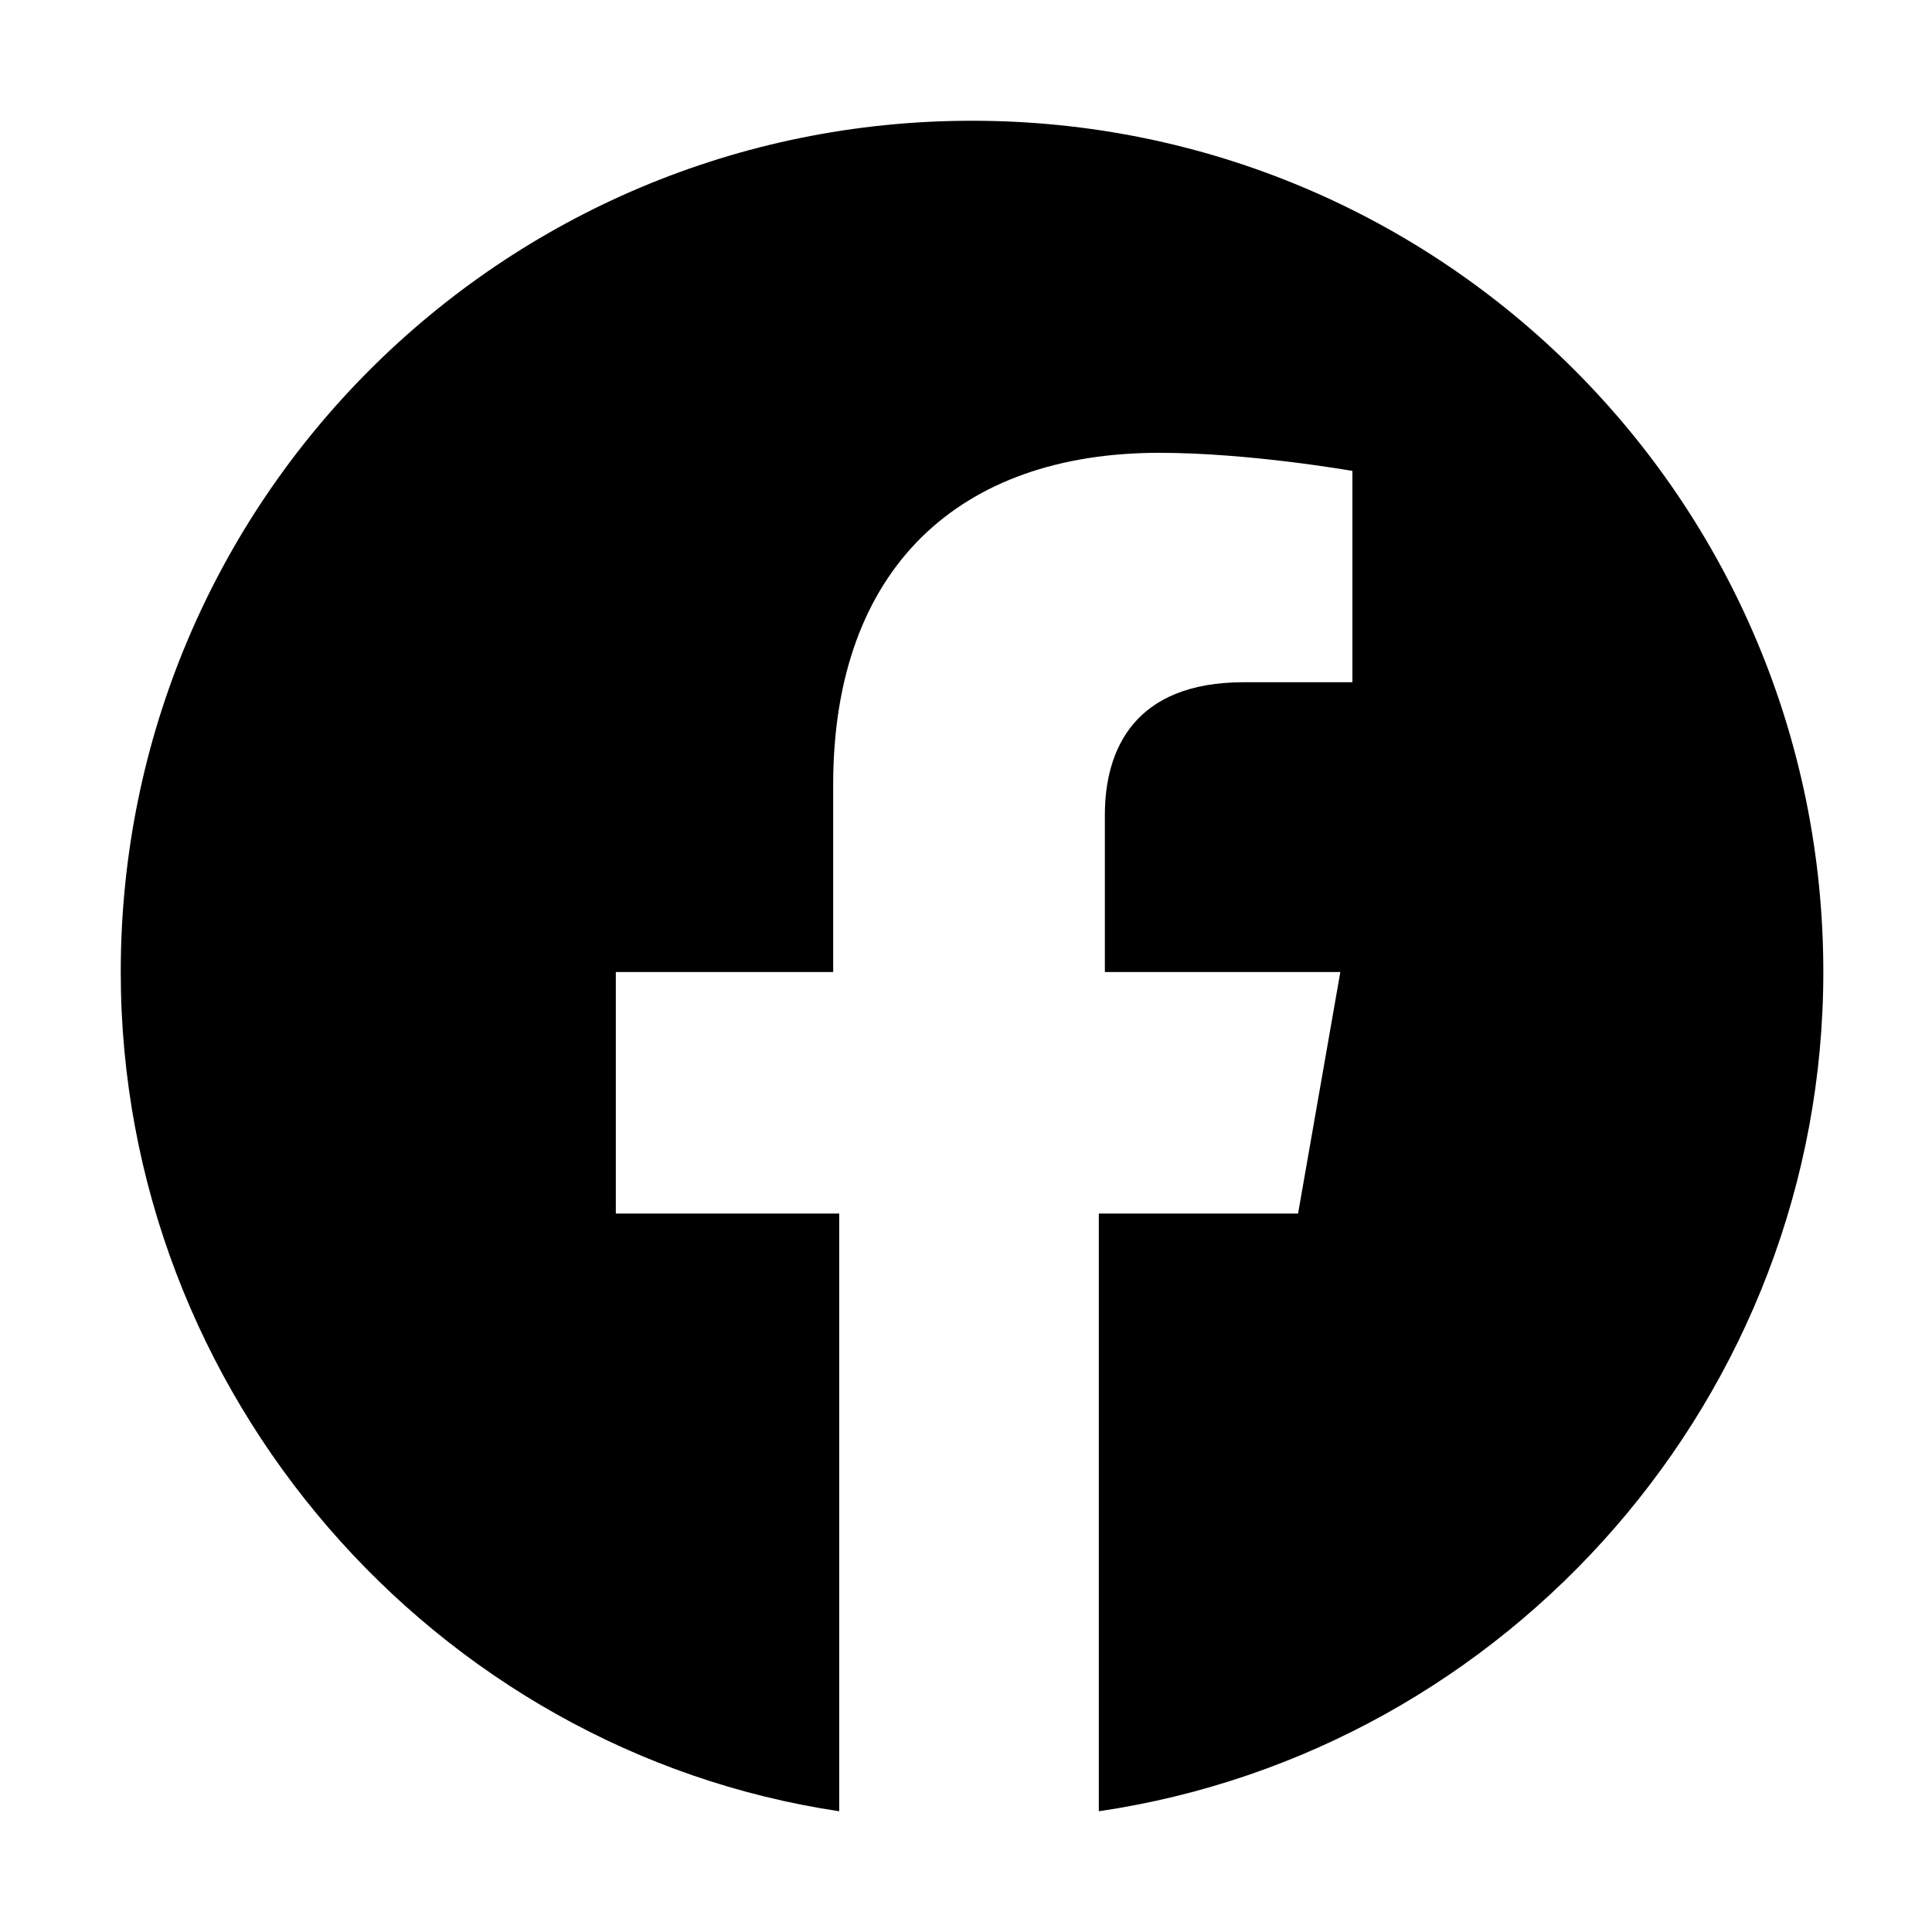
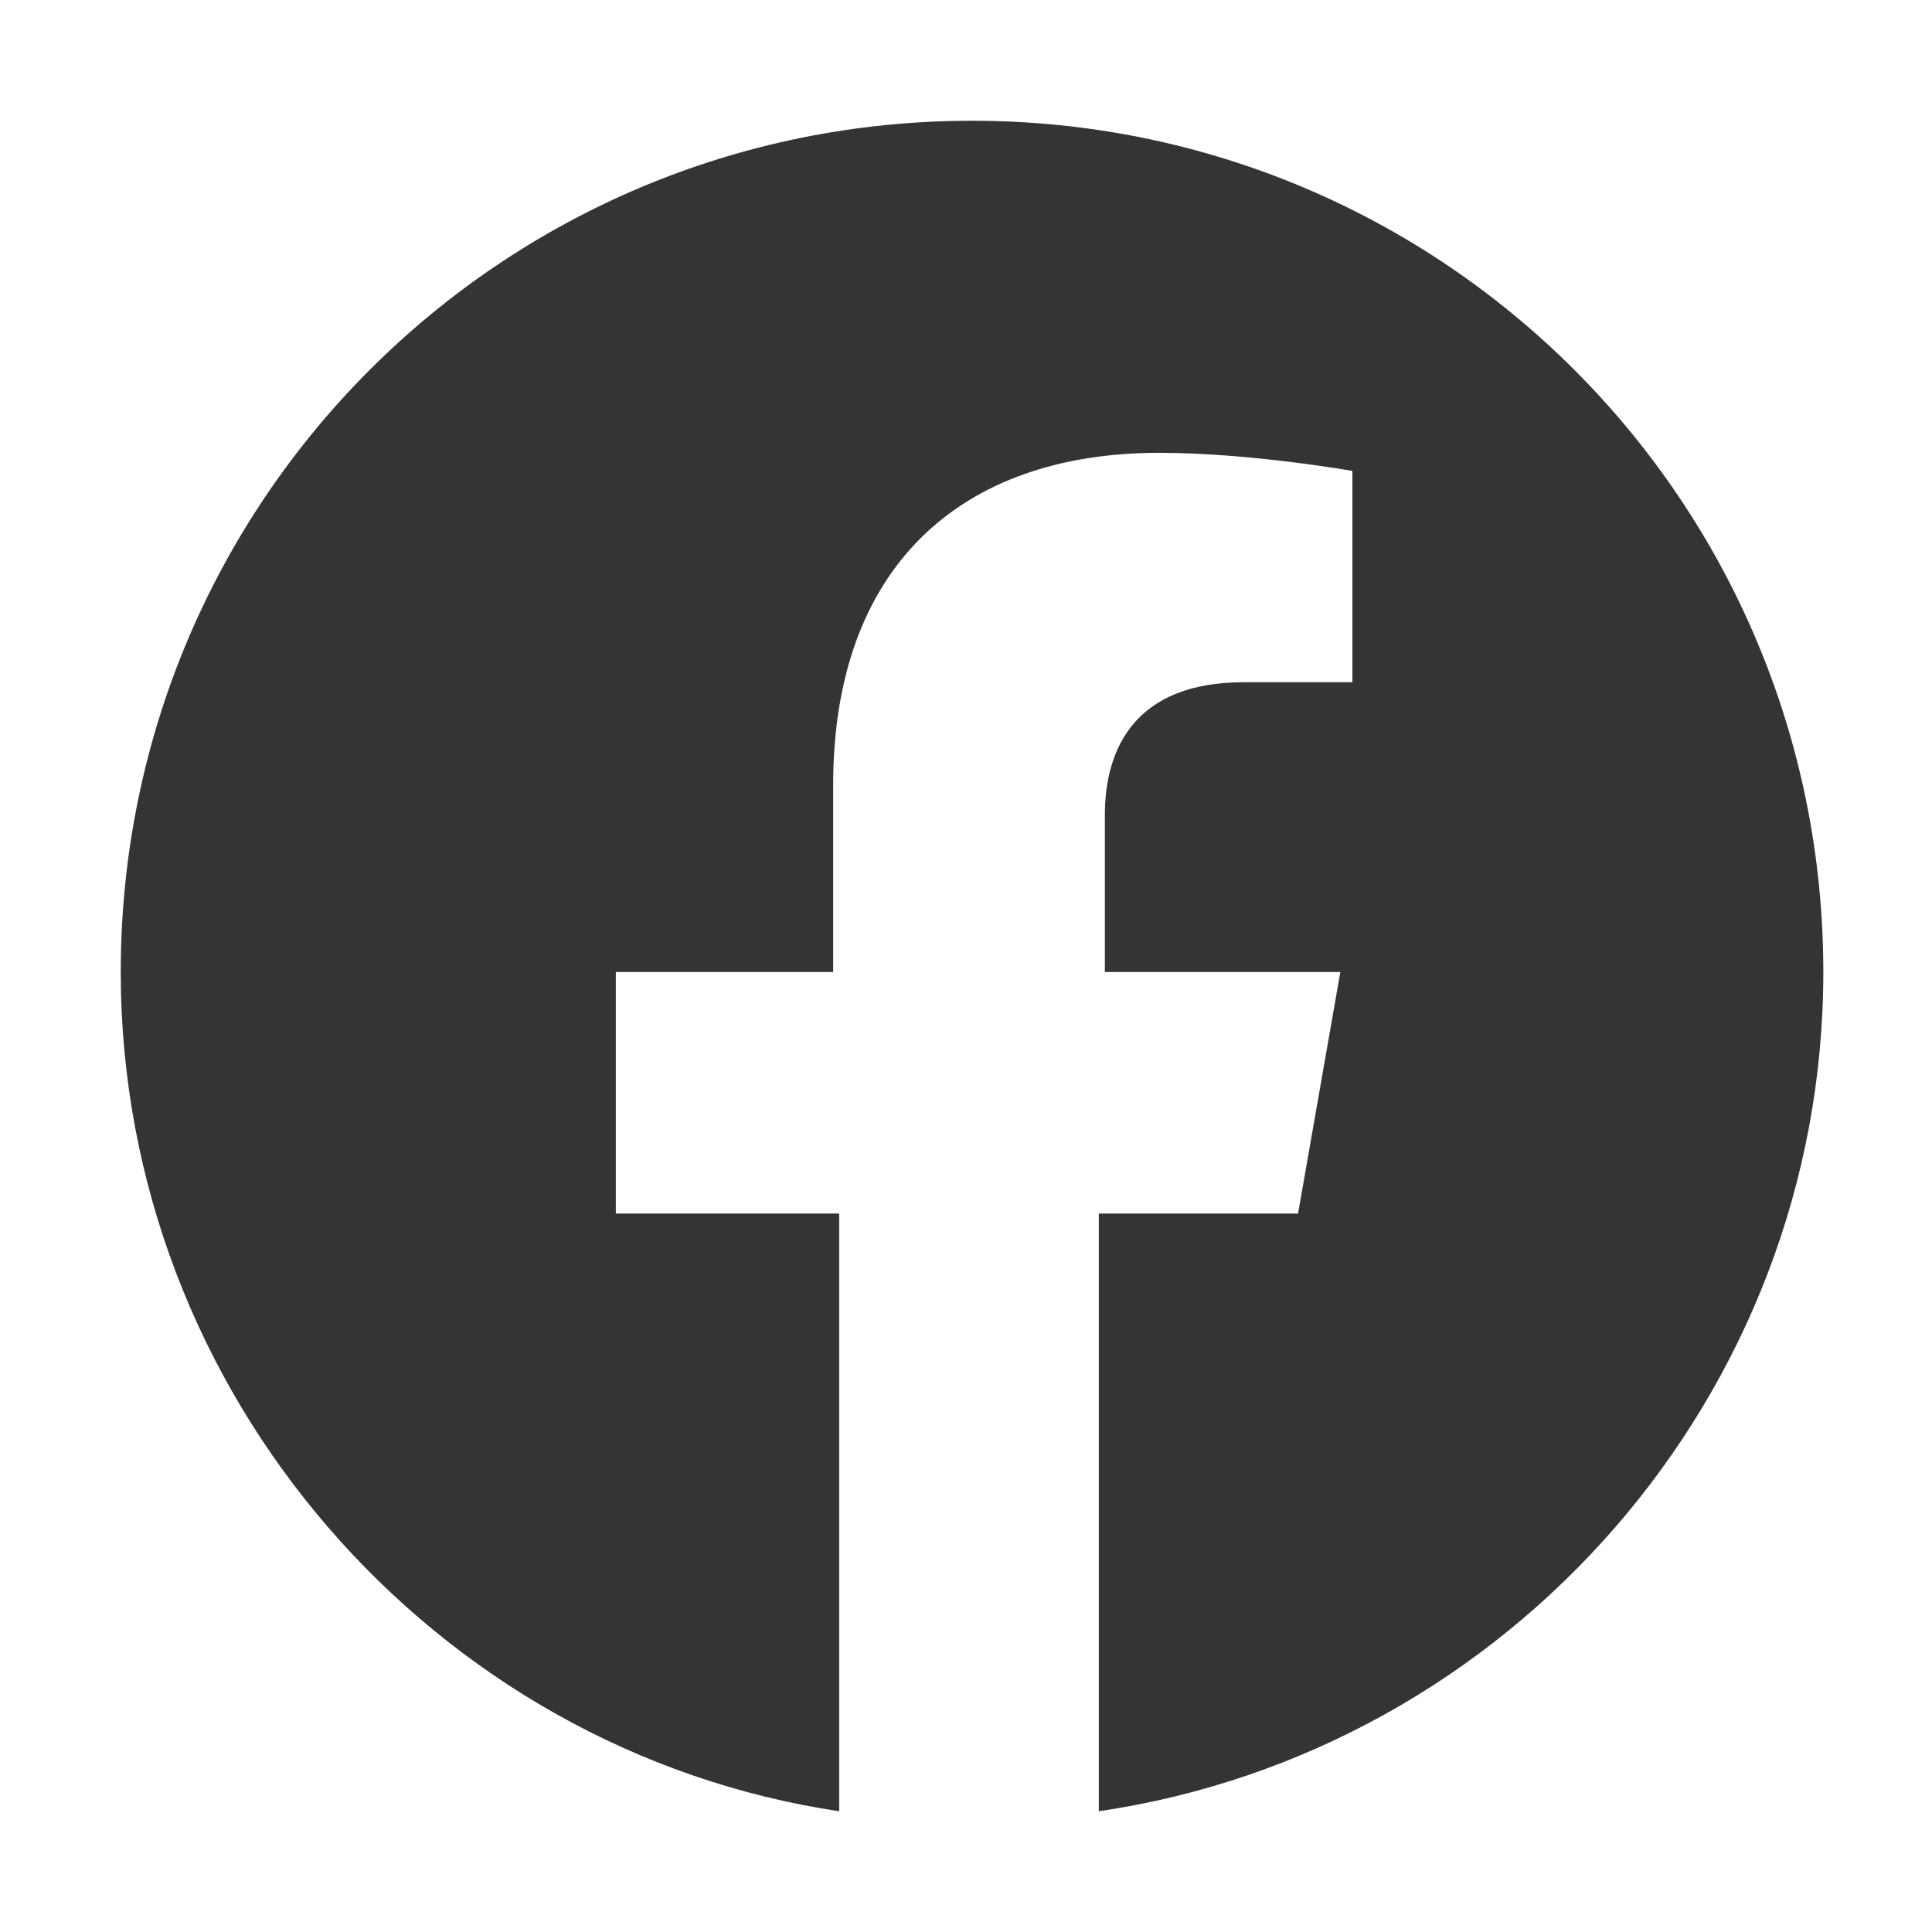
<svg xmlns="http://www.w3.org/2000/svg" width="32" height="32" viewBox="0 0 32 32" fill="none">
-   <path d="M30.2 16.1C30.2 8.3 23.9 2 16.1 2C8.3 2 2 8.3 2 16.1C2 23.1 7.2 29 13.9 30V20.1H10.2V16.1H13.8V13C13.8 9.4 15.9 7.5 19.2 7.5C20.7 7.5 22.4 7.8 22.4 7.8V11.3H20.6C18.8 11.3 18.3 12.4 18.3 13.5V16.1H22.2L21.5 20.1H18.2V30C25 29 30.2 23.1 30.2 16.1Z" fill="black" />
+   <path d="M30.2 16.1C30.2 8.3 23.9 2 16.1 2C8.3 2 2 8.3 2 16.1C2 23.1 7.2 29 13.9 30V20.1H10.2V16.1H13.8V13C13.8 9.4 15.9 7.5 19.2 7.5C20.7 7.5 22.4 7.8 22.4 7.8V11.3H20.6C18.8 11.3 18.3 12.4 18.3 13.5V16.1H22.2L21.5 20.1H18.2V30C25 29 30.2 23.1 30.2 16.1Z" fill="#343434" />
</svg>
